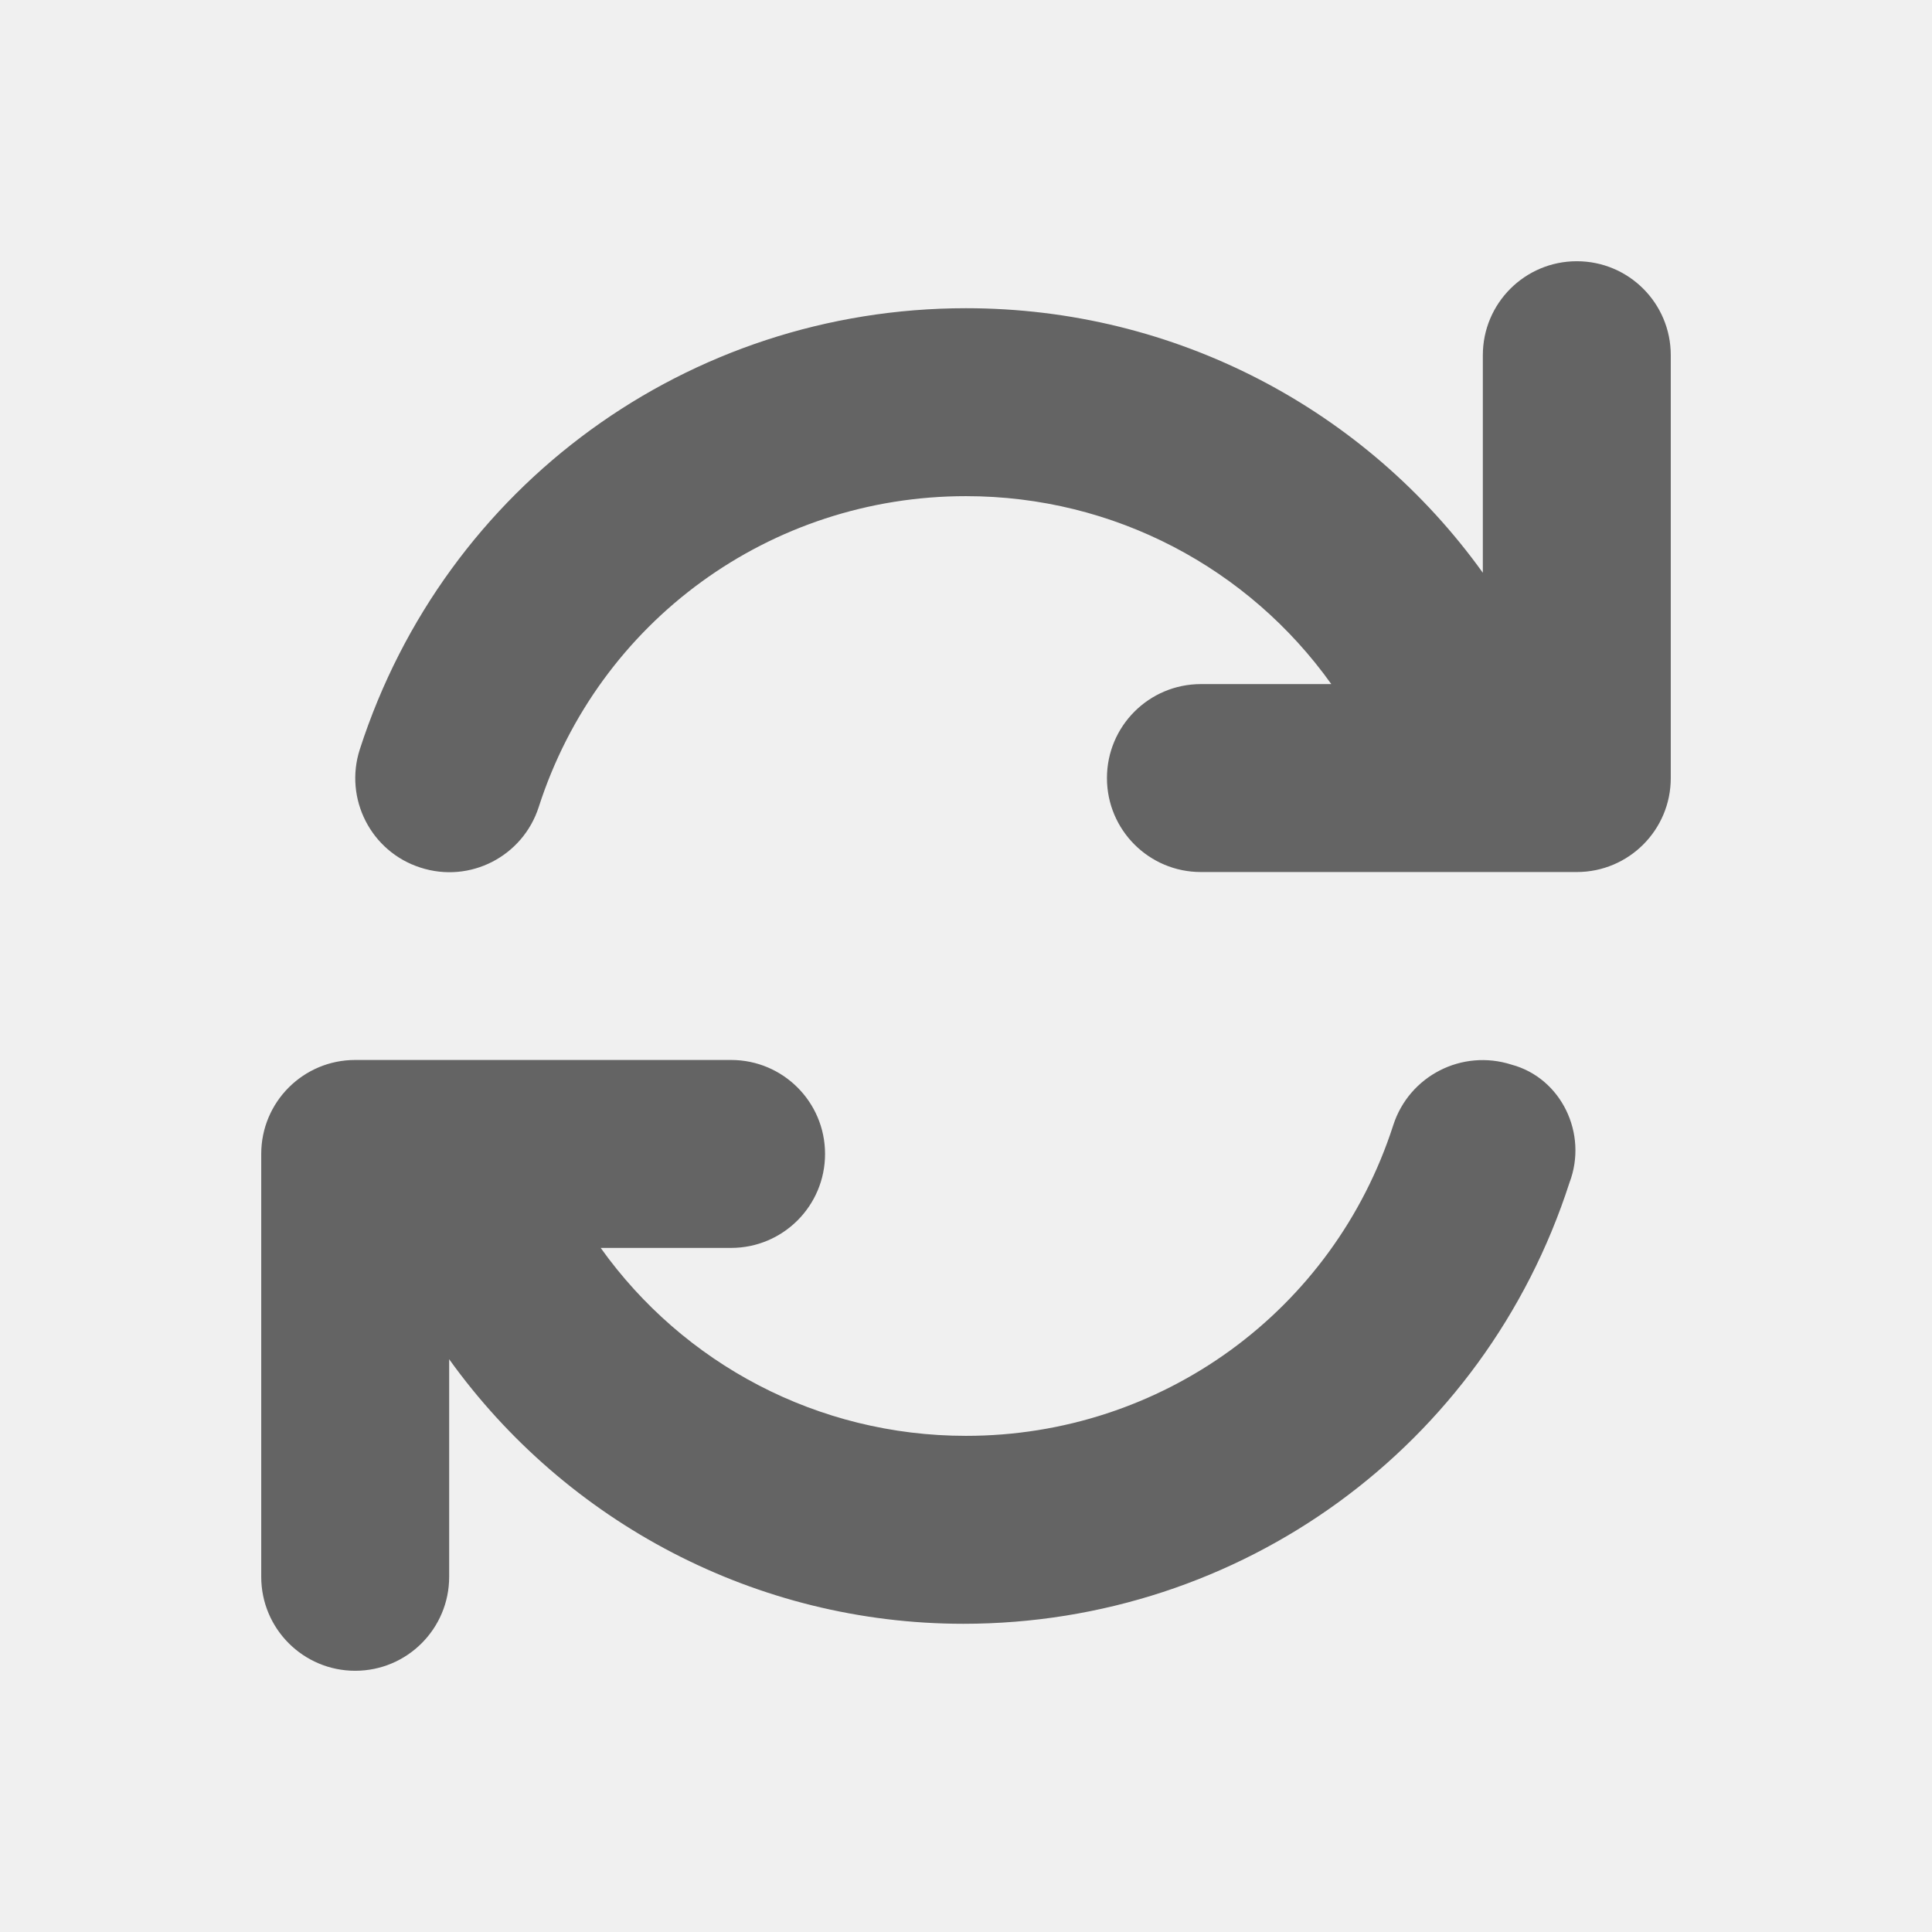
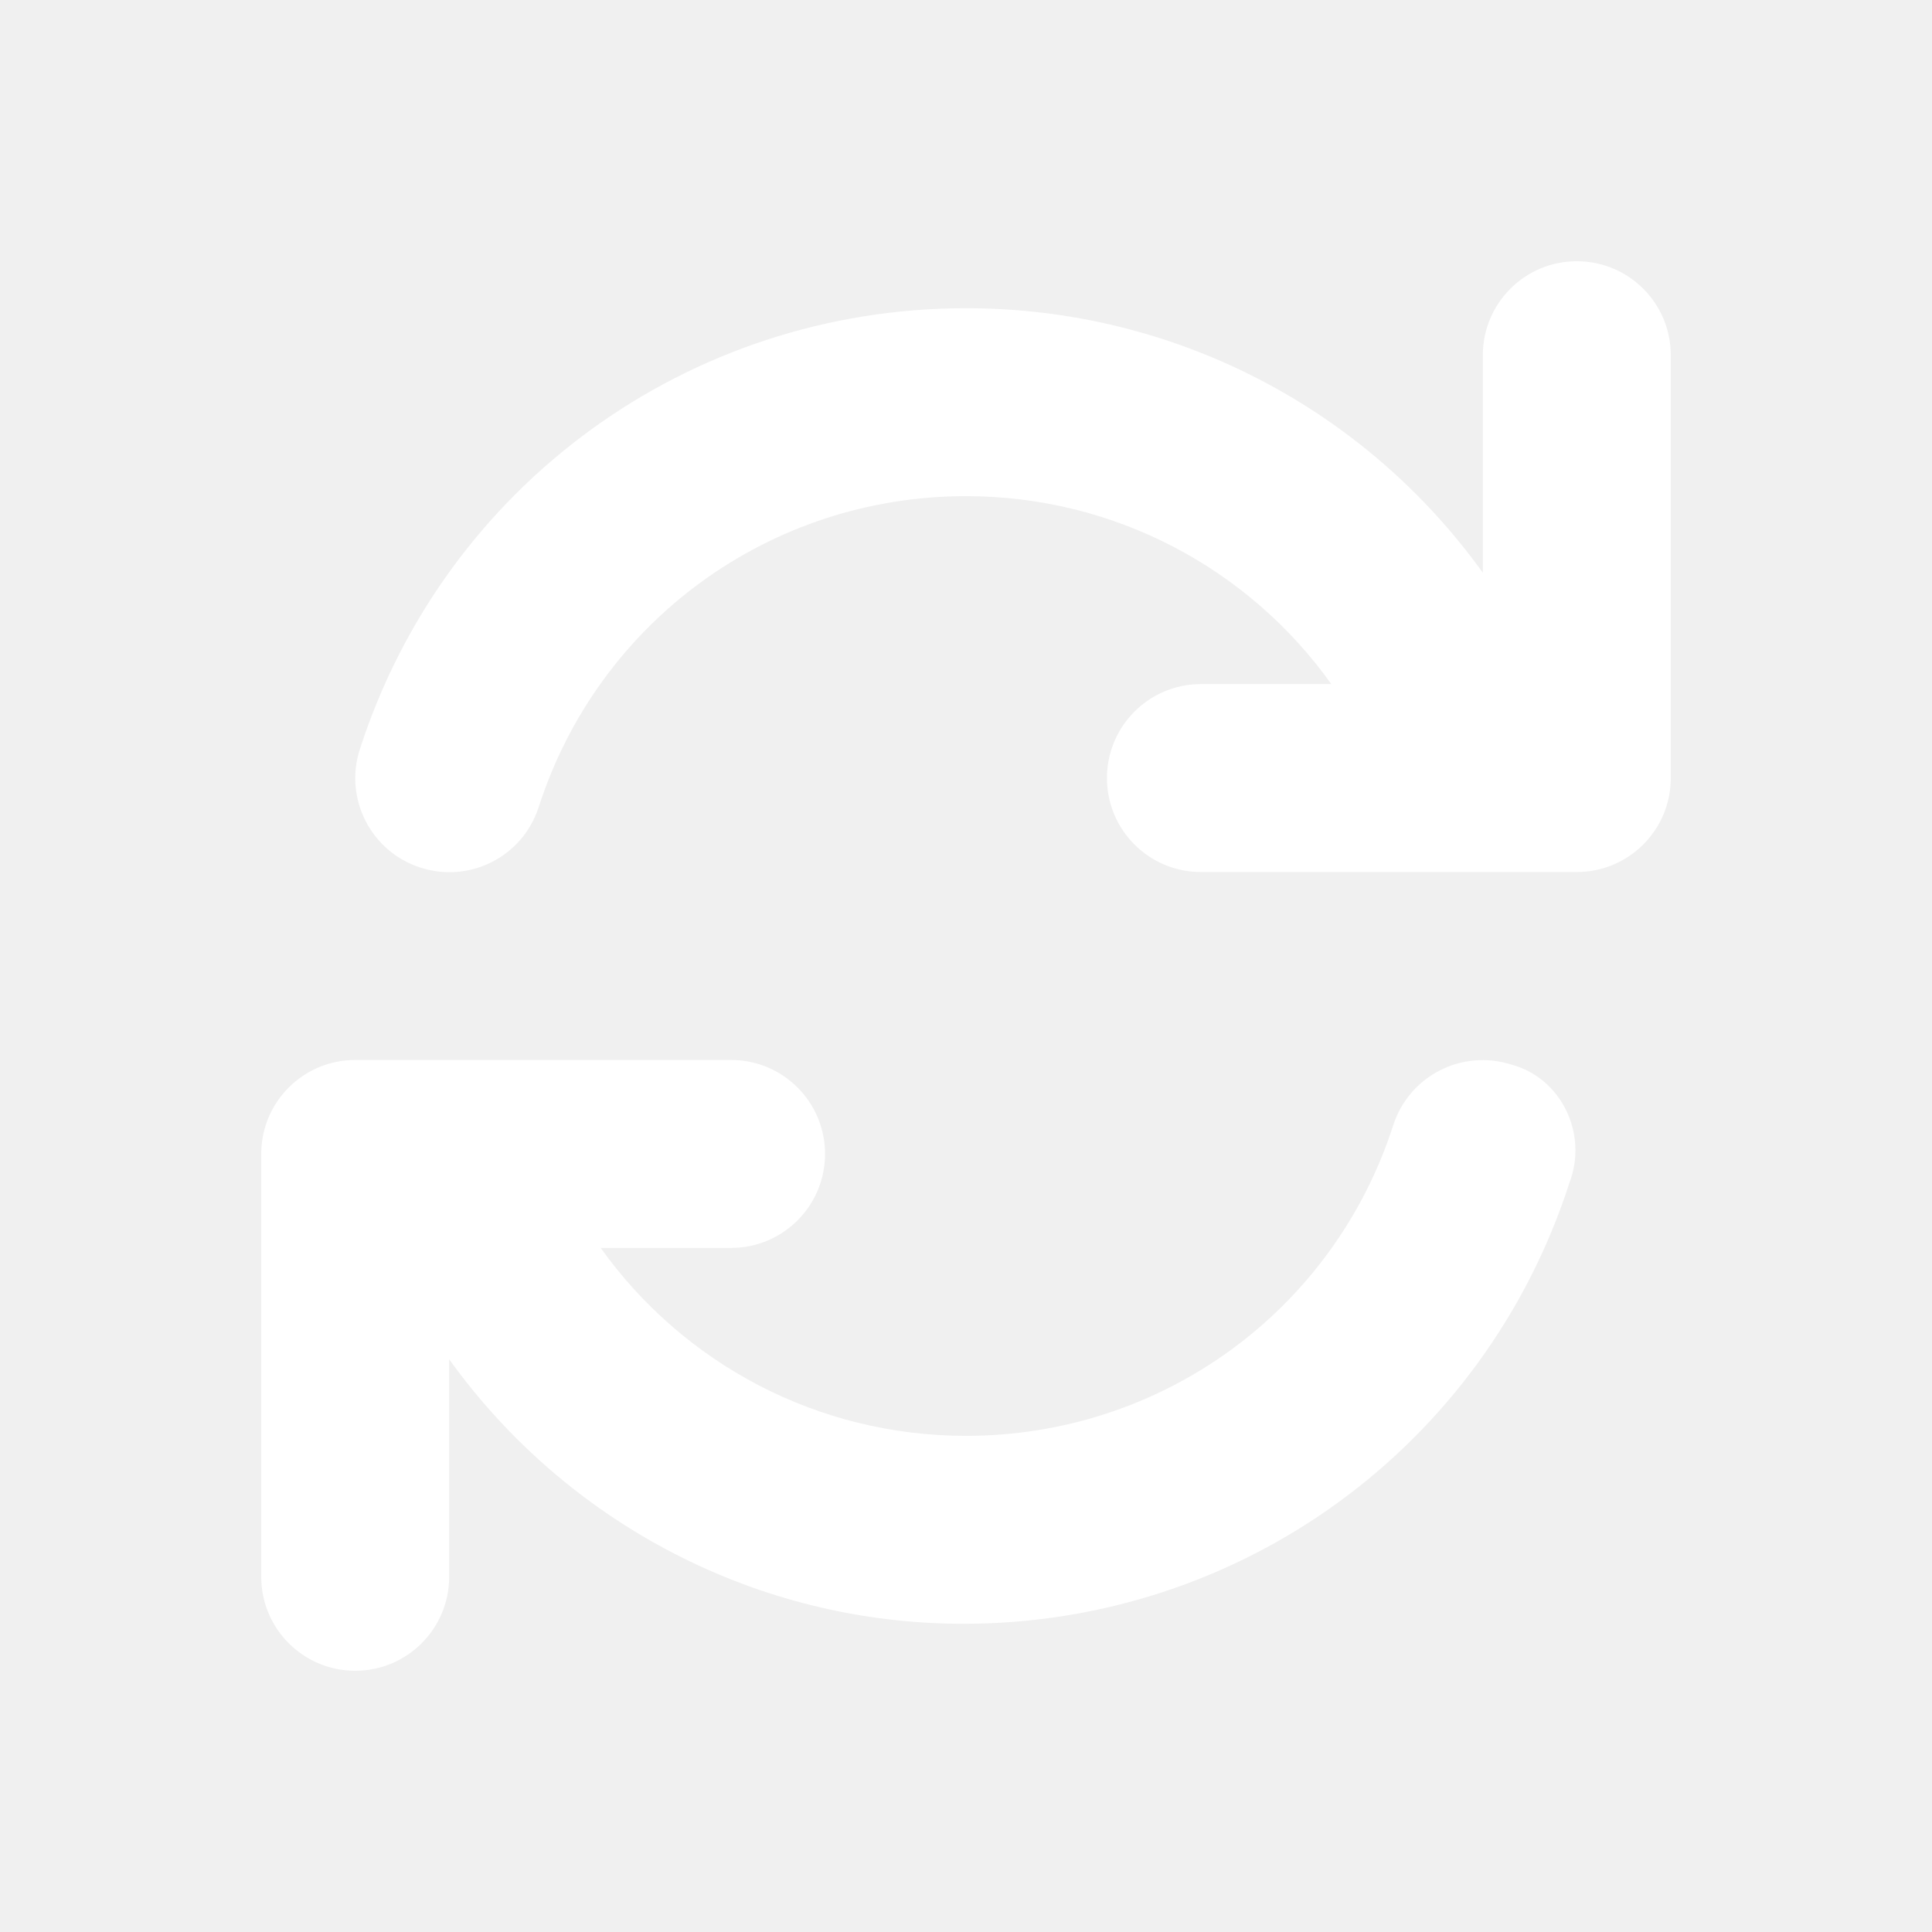
<svg xmlns="http://www.w3.org/2000/svg" viewBox="0 0 512 512" version="1.1" id="svg4">
  <defs id="defs8" />
-   <path d="m 417.869,69.228 c -13.751,0 -24.903,11.136 -24.903,24.903 V 151.789 C 361.915,108.543 311.565,81.679 256,81.679 c -73.542,0 -138.064,46.958 -160.64,116.888 -4.232,13.082 2.955,27.144 16.039,31.347 13.144,4.28 27.144,-2.967 31.362,-16.023 C 158.645,164.559 204.171,131.485 256,131.485 c 39.3,0 74.911,19.105 96.81,49.806 h -34.553 c -13.751,0 -24.903,11.136 -24.903,24.903 0,13.767 11.152,24.903 24.903,24.903 h 99.612 c 13.751,0 24.903,-11.136 24.903,-24.903 V 94.131 c 0,-13.767 -11.129,-24.903 -24.903,-24.903 z M 400.593,282.148 c -13.167,-4.232 -27.144,2.967 -31.362,16.024 C 353.355,347.441 307.829,380.515 256,380.515 c -39.3,0 -74.903,-19.105 -96.81,-49.806 h 34.553 c 13.751,0 24.903,-11.136 24.903,-24.903 0,-13.767 -11.152,-24.903 -24.903,-24.903 H 94.131 c -13.751,0 -24.903,11.136 -24.903,24.903 V 417.869 c 0,13.767 11.152,24.903 24.903,24.903 13.751,0 24.903,-11.136 24.903,-24.903 v -57.658 c 31.051,43.261 81.402,70.11 136.266,70.11 73.503,0 138.056,-46.958 160.624,-116.888 4.981,-13.074 -2.257,-27.782 -15.331,-31.284 z" id="path2" style="stroke-width:0.778;fill:#646464;fill-opacity:1" />
+   <path d="m 417.869,69.228 c -13.751,0 -24.903,11.136 -24.903,24.903 V 151.789 C 361.915,108.543 311.565,81.679 256,81.679 c -73.542,0 -138.064,46.958 -160.64,116.888 -4.232,13.082 2.955,27.144 16.039,31.347 13.144,4.28 27.144,-2.967 31.362,-16.023 C 158.645,164.559 204.171,131.485 256,131.485 c 39.3,0 74.911,19.105 96.81,49.806 h -34.553 c -13.751,0 -24.903,11.136 -24.903,24.903 0,13.767 11.152,24.903 24.903,24.903 h 99.612 c 13.751,0 24.903,-11.136 24.903,-24.903 V 94.131 c 0,-13.767 -11.129,-24.903 -24.903,-24.903 z M 400.593,282.148 c -13.167,-4.232 -27.144,2.967 -31.362,16.024 C 353.355,347.441 307.829,380.515 256,380.515 c -39.3,0 -74.903,-19.105 -96.81,-49.806 h 34.553 c 13.751,0 24.903,-11.136 24.903,-24.903 0,-13.767 -11.152,-24.903 -24.903,-24.903 H 94.131 c -13.751,0 -24.903,11.136 -24.903,24.903 V 417.869 c 0,13.767 11.152,24.903 24.903,24.903 13.751,0 24.903,-11.136 24.903,-24.903 v -57.658 c 31.051,43.261 81.402,70.11 136.266,70.11 73.503,0 138.056,-46.958 160.624,-116.888 4.981,-13.074 -2.257,-27.782 -15.331,-31.284 z" id="path2" style="stroke-width:0.778;fill:#ffffff;fill-opacity:1" />
</svg>
